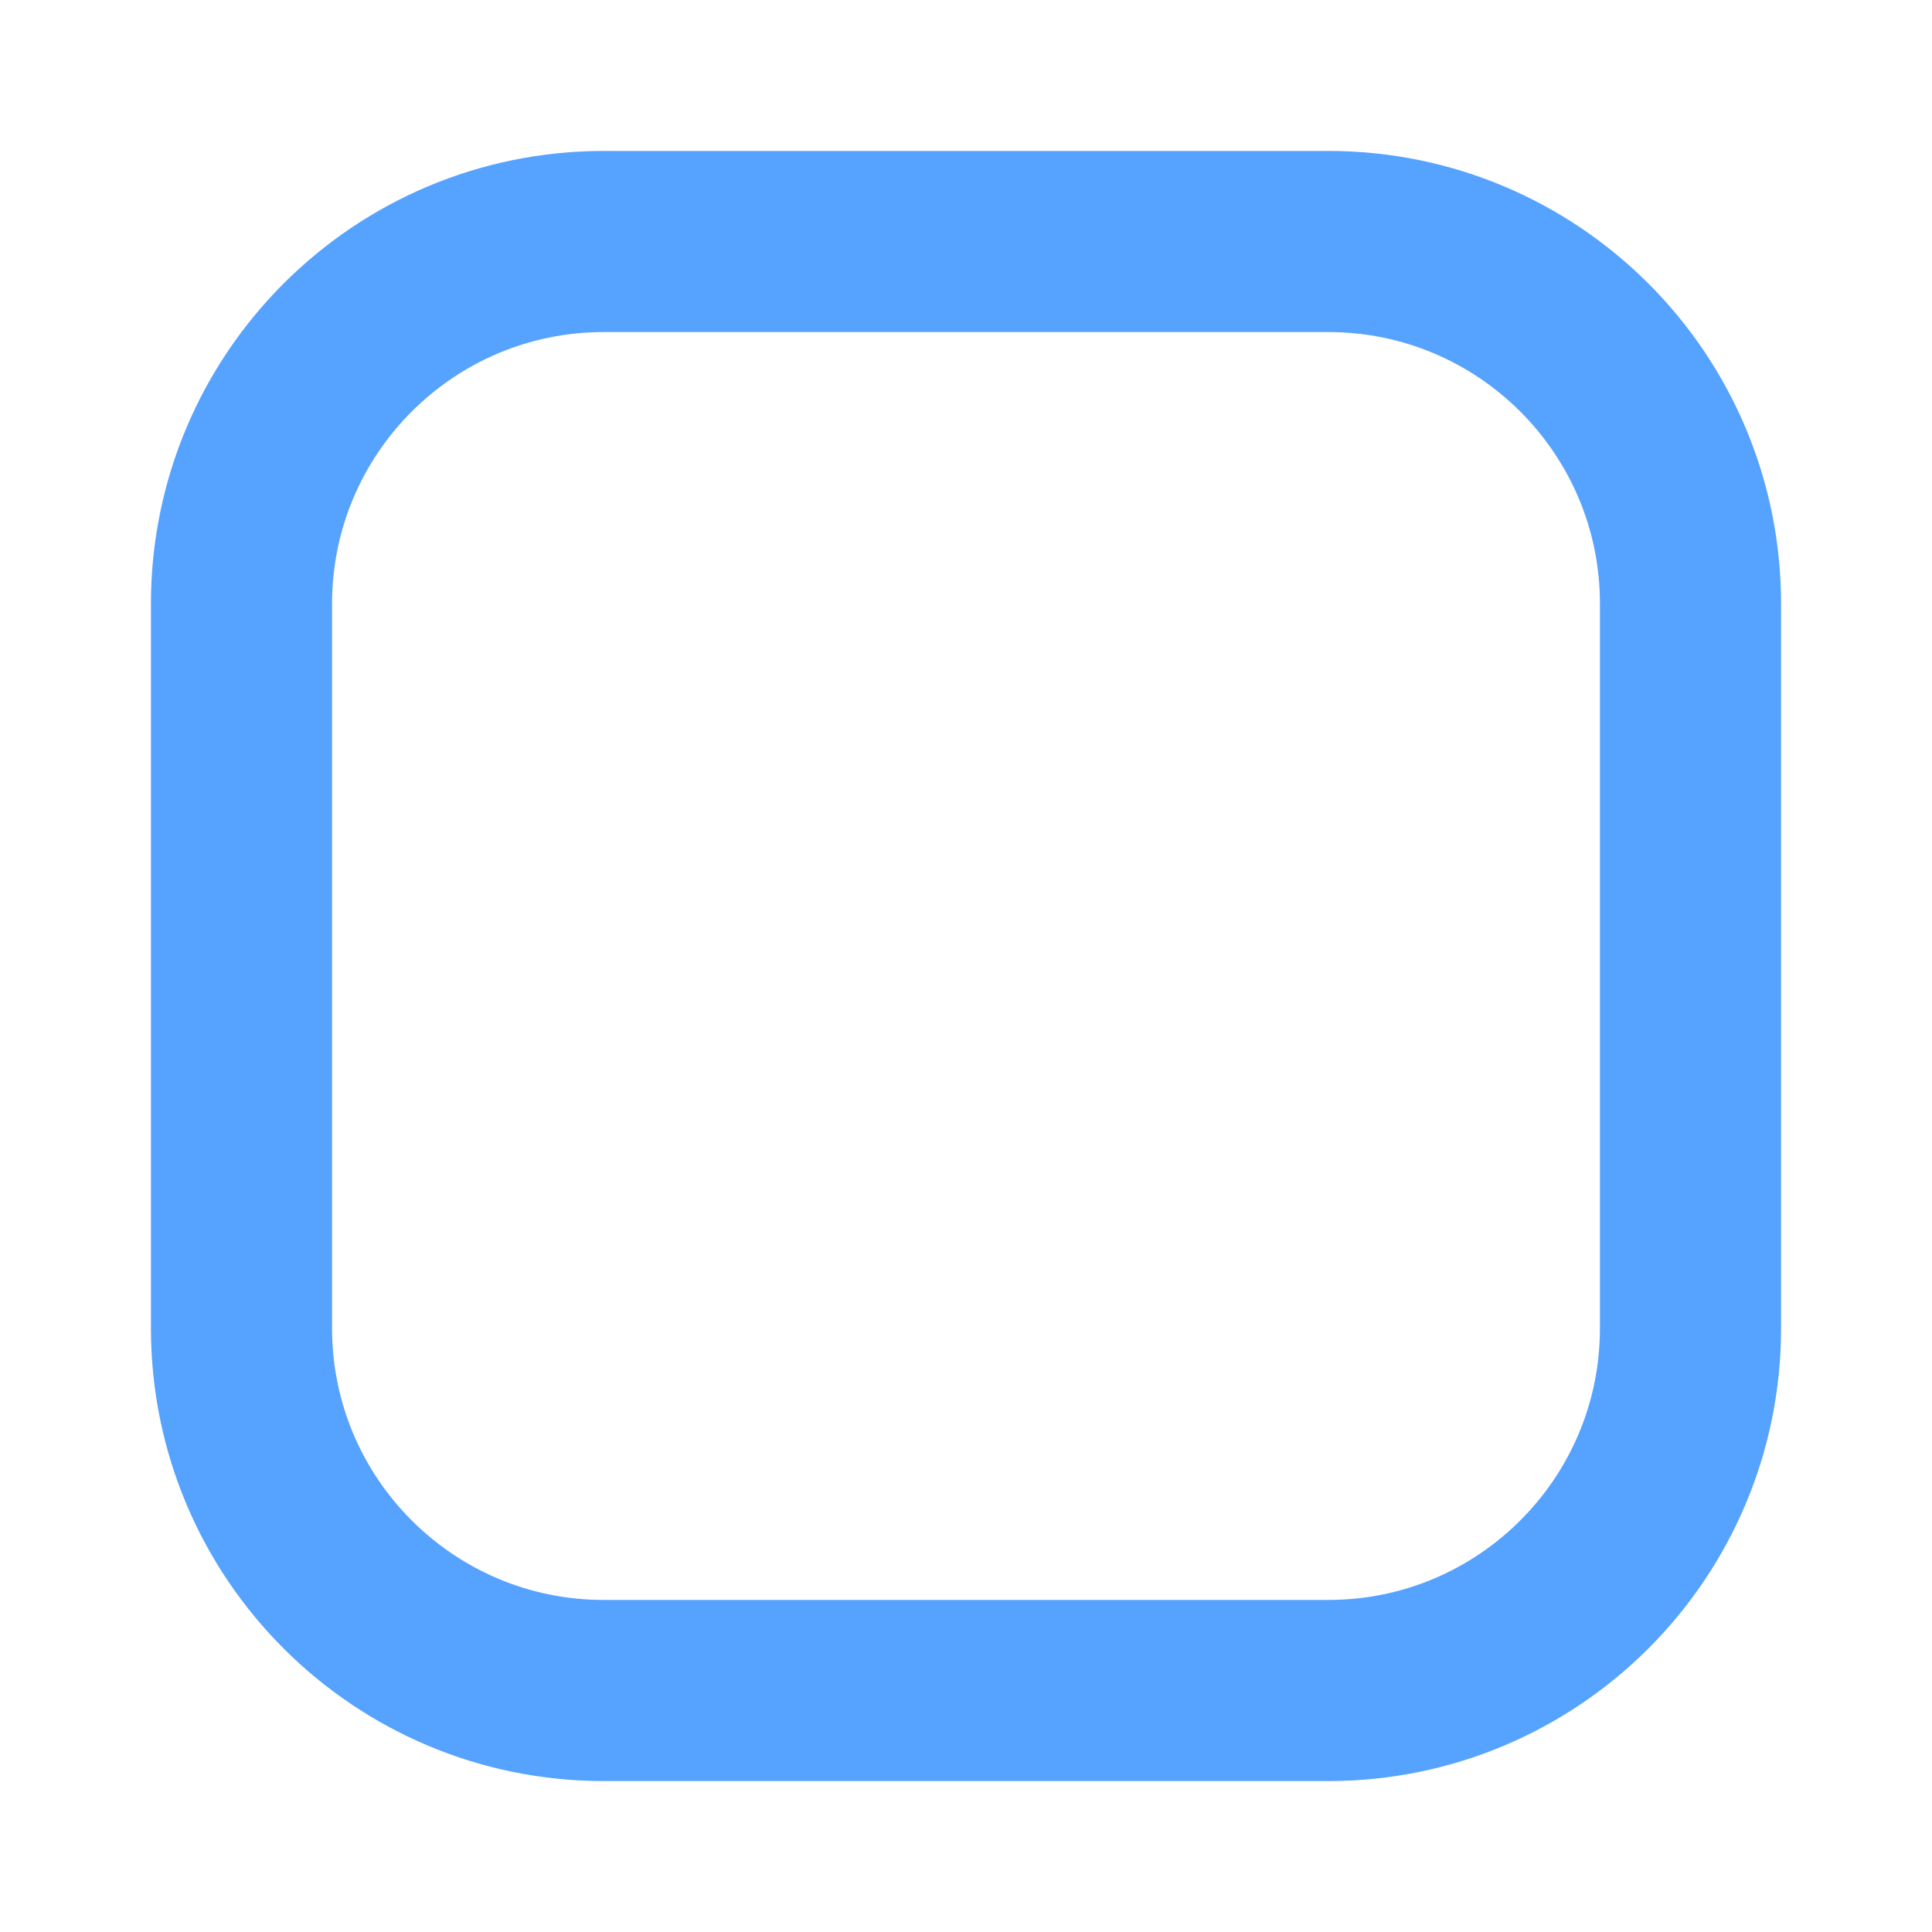
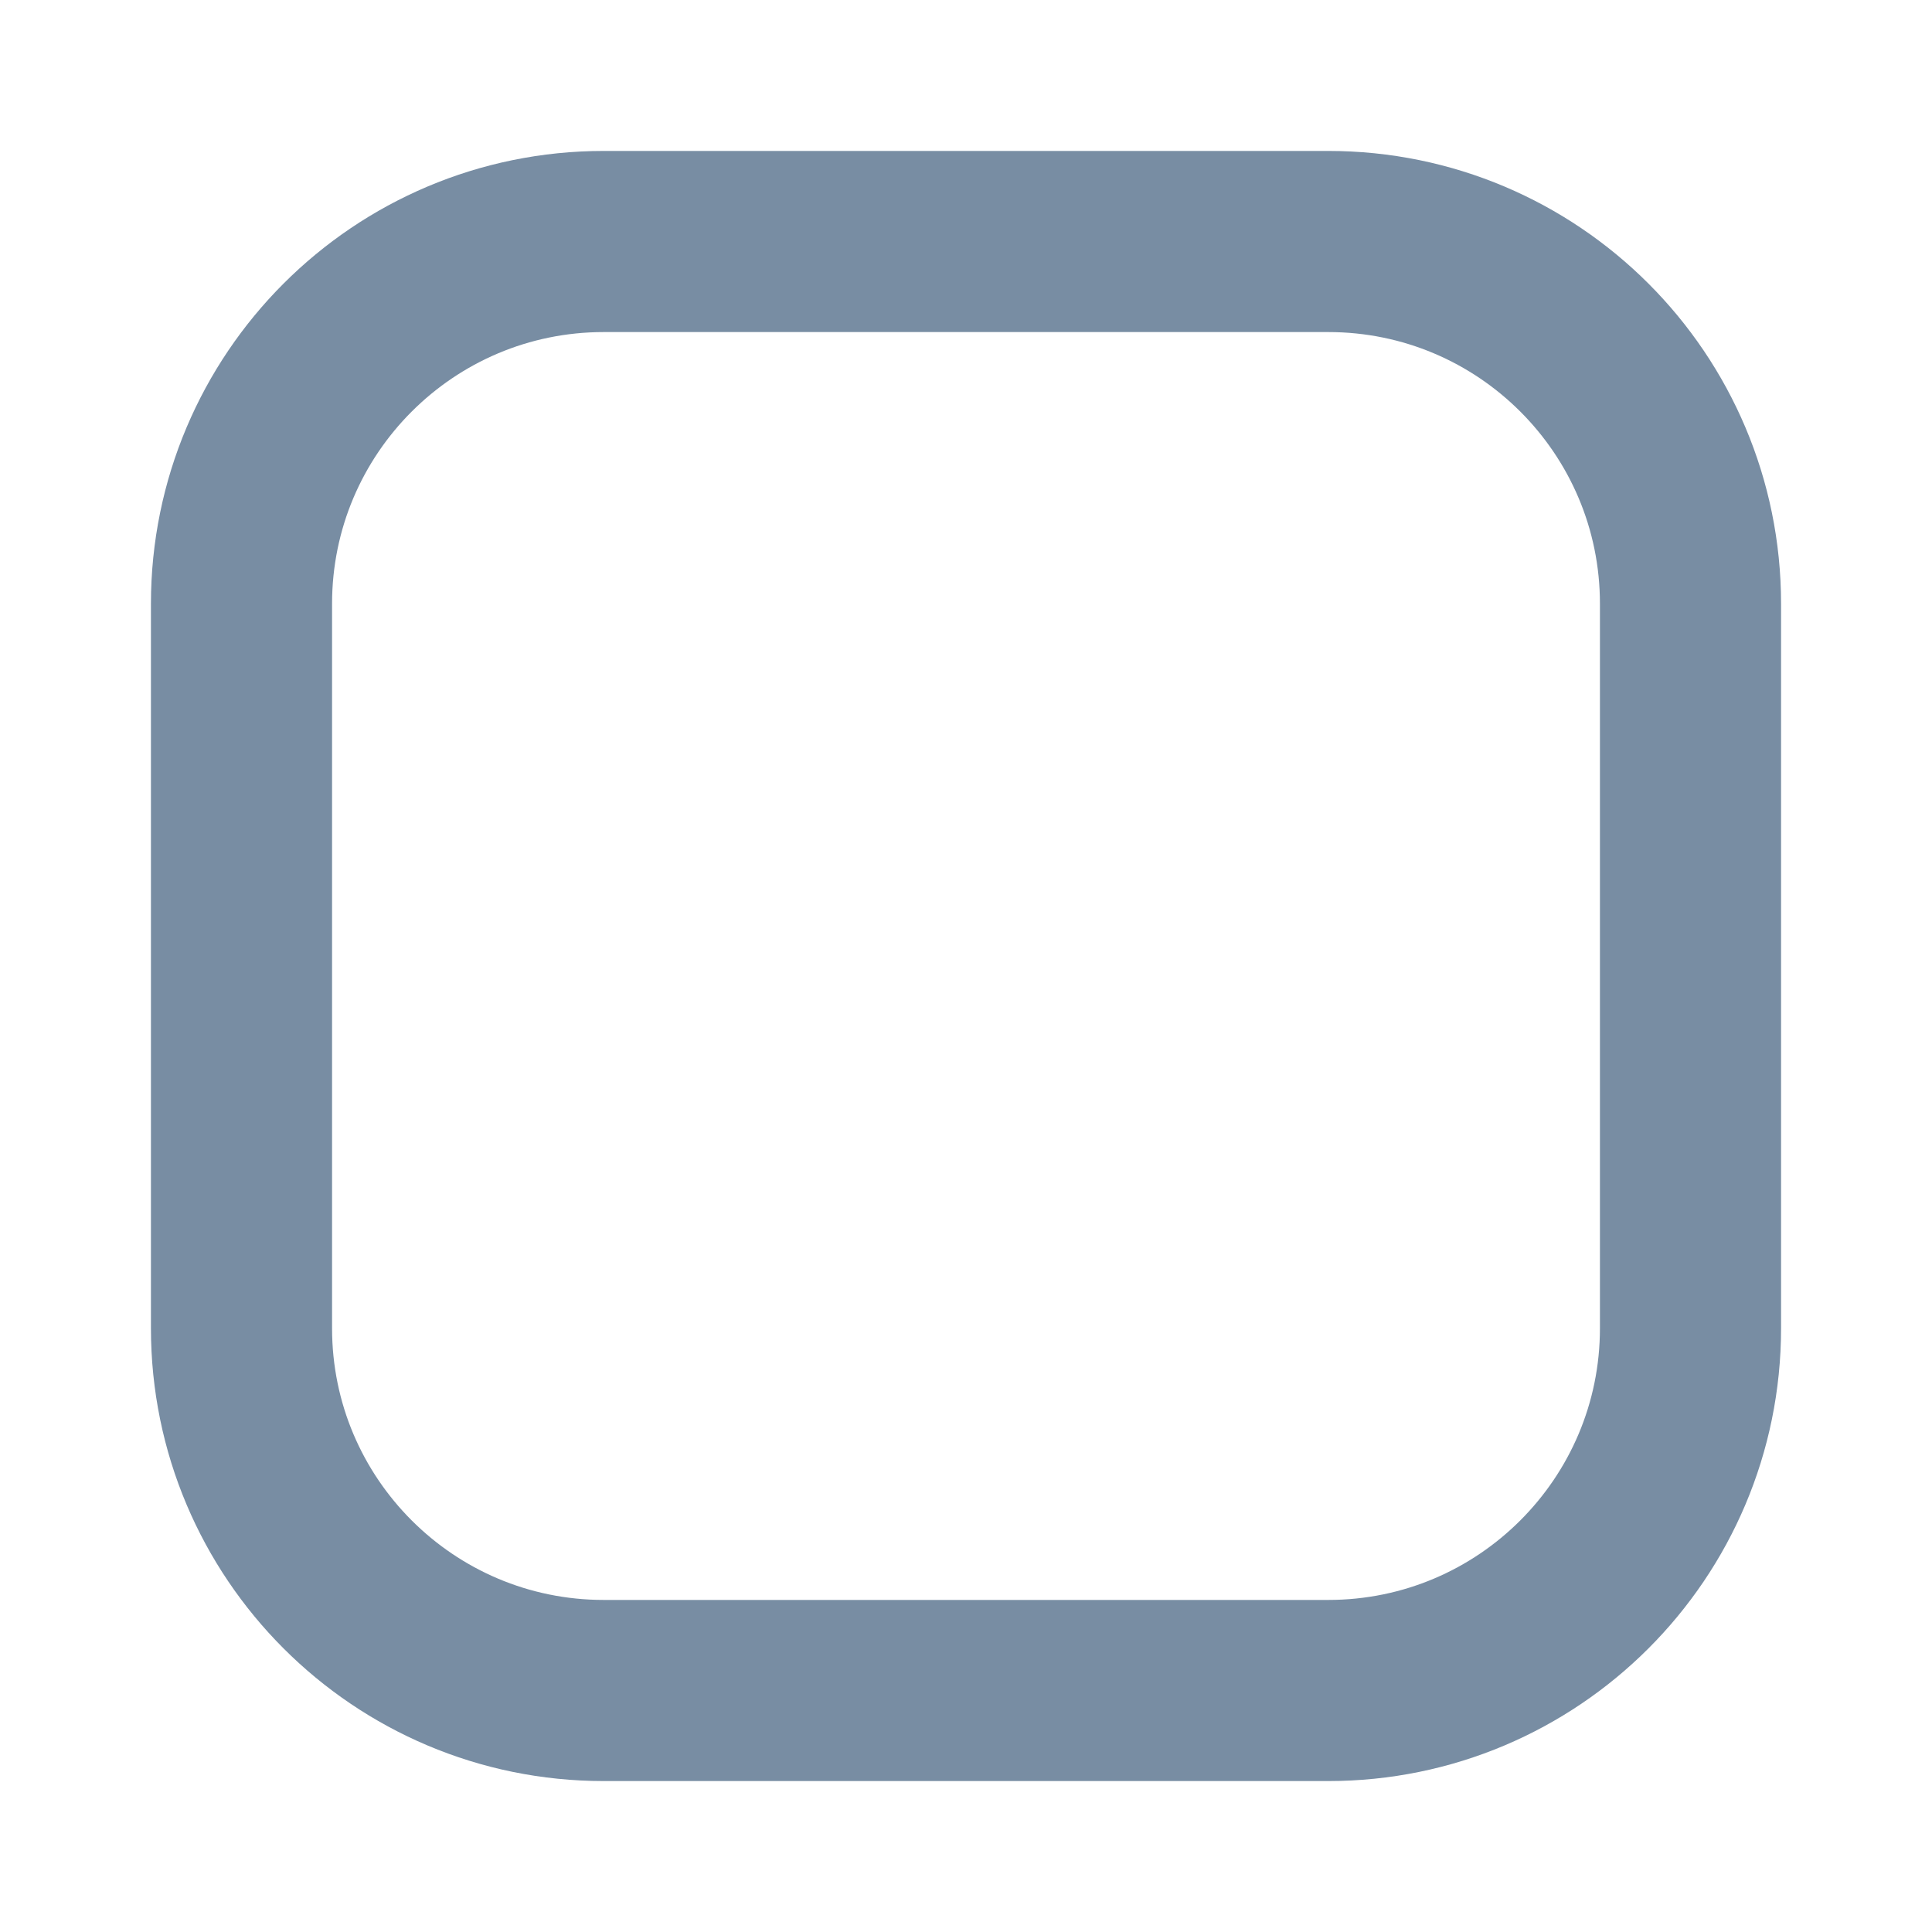
<svg xmlns="http://www.w3.org/2000/svg" width="16" height="16" viewBox="0 0 16 16" id="svg2" version="1.1">
  <defs id="defs4" />
  <g id="layer1" transform="translate(0,-1036.362)">
-     <rect style="fill:none;fill-opacity:0.196;stroke:#56a2ff;stroke-width:1.5;stroke-linecap:round;stroke-linejoin:round;stroke-miterlimit:4;stroke-dasharray:none;stroke-opacity:1" id="rect4484" width="12" height="12" x="2" y="1038.362" ry="3" />
+     <rect style="fill:none;fill-opacity:0.196;stroke:#788da3;stroke-width:1.5;stroke-linecap:round;stroke-linejoin:round;stroke-miterlimit:4;stroke-dasharray:none;stroke-opacity:1" id="rect4484" width="12" height="12" x="2" y="1038.362" ry="3" />
  </g>
</svg>
